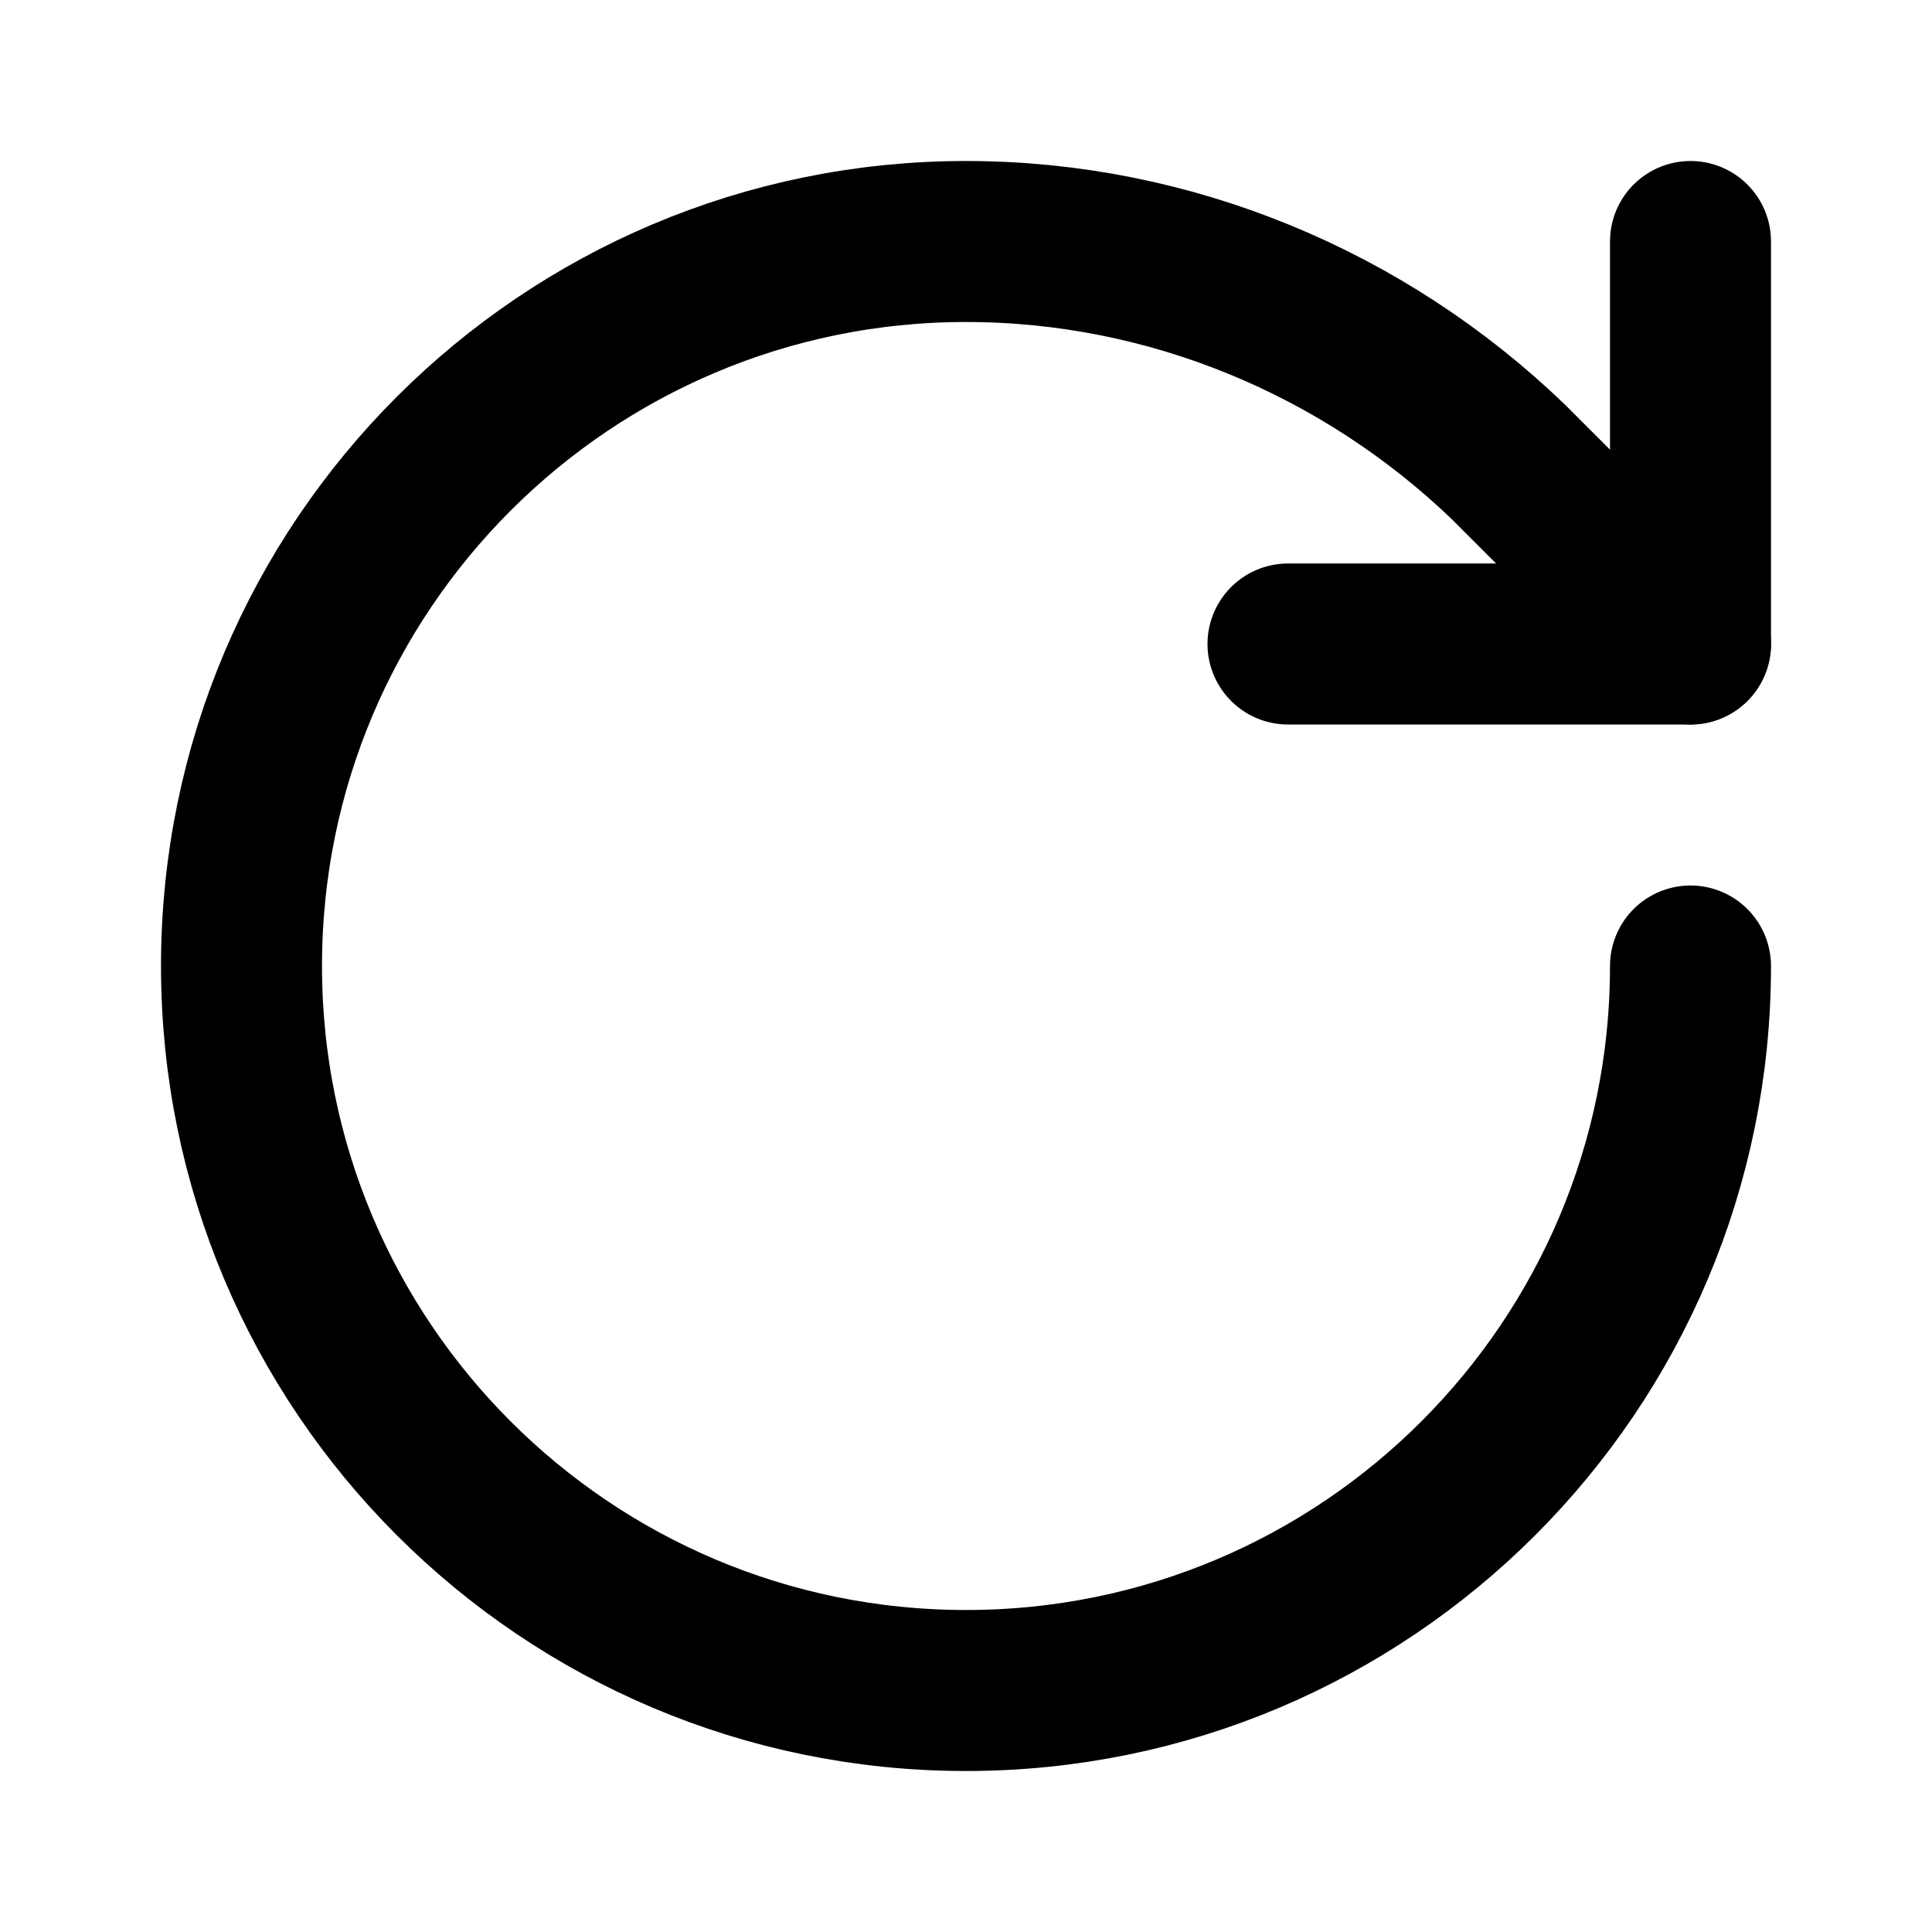
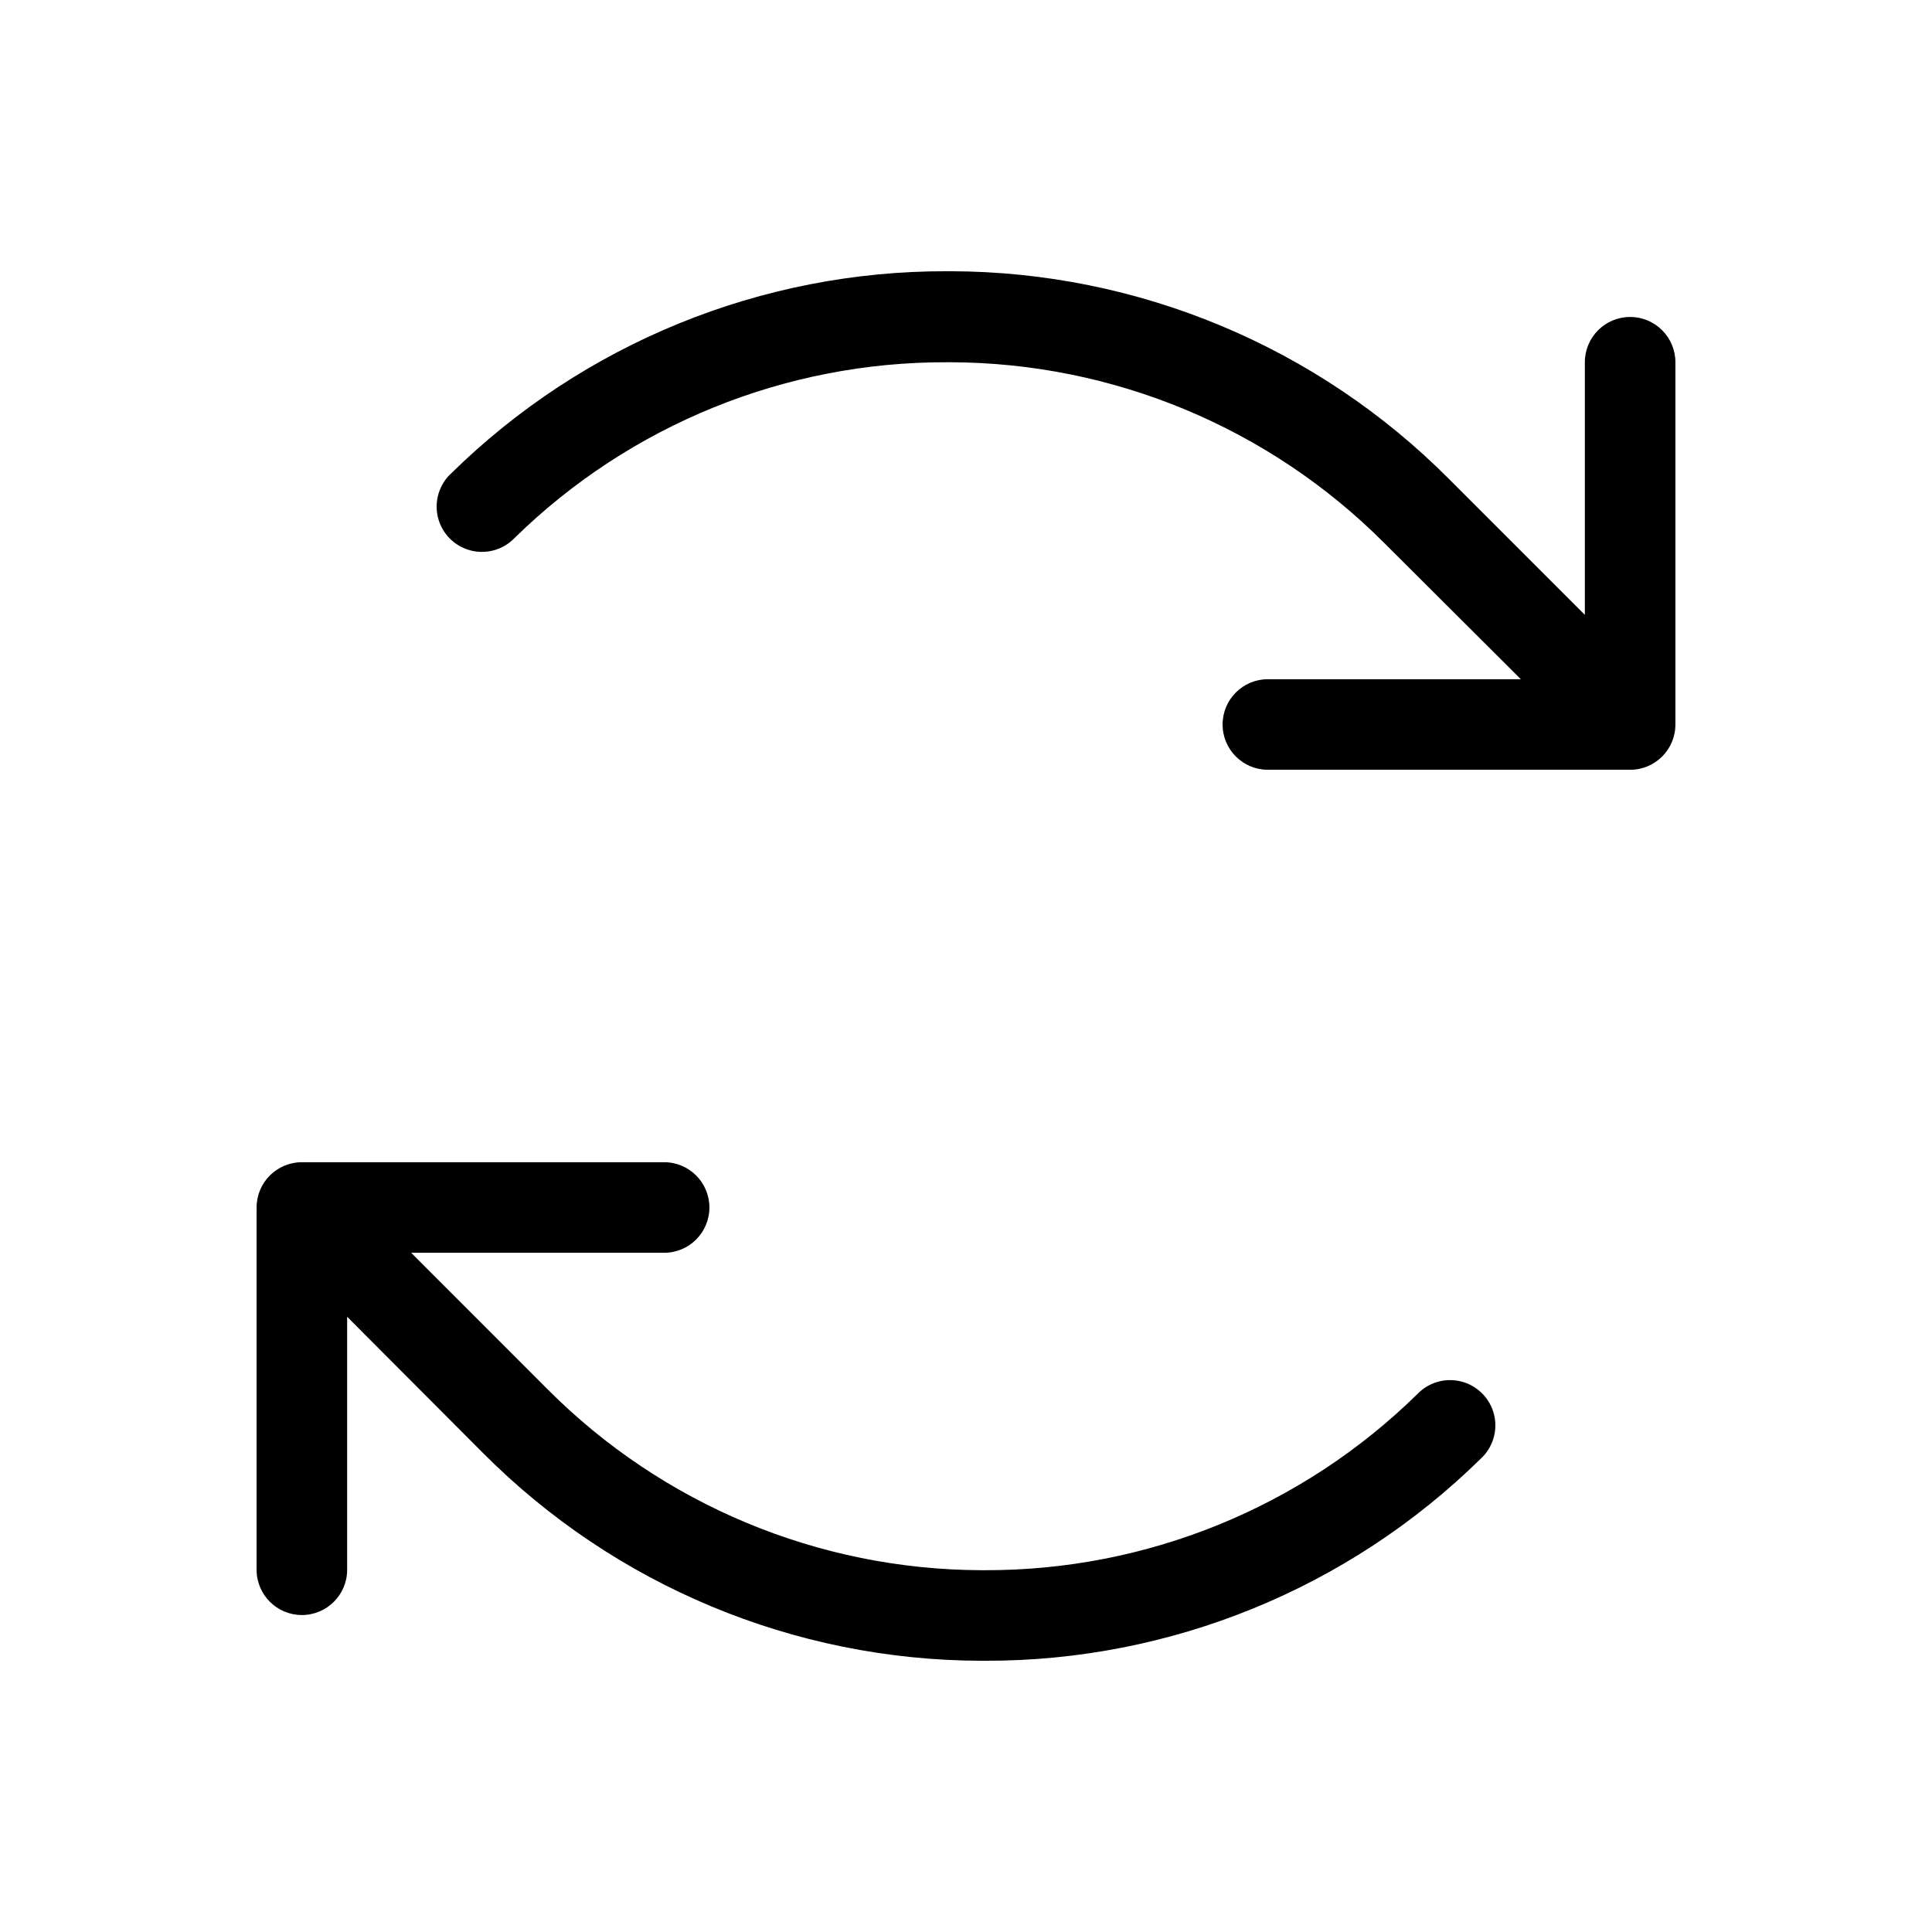
- <svg xmlns="http://www.w3.org/2000/svg" width="24" height="24" viewBox="0 0 24 24" fill="none" stroke="currentColor" stroke-width="2" stroke-linecap="round" stroke-linejoin="round">
-   <path d="M21 12a9 9 0 1 1-9-9c2.52 0 4.93 1 6.74 2.74L21 8" />
-   <path d="M21 3v5h-5" />
+ <svg xmlns="http://www.w3.org/2000/svg" viewBox="0 0 256 256" fill="currentColor">
+   <path d="M222,48V96a6,6,0,0,1-6,6H168a6,6,0,0,1,0-12h33.52L183.47,72a81.51,81.51,0,0,0-57.53-24h-.46A81.5,81.5,0,0,0,68.19,71.28a6,6,0,1,1-8.38-8.58,93.38,93.38,0,0,1,65.67-26.76H126a93.45,93.45,0,0,1,66,27.53l18,18V48a6,6,0,0,1,12,0ZM187.81,184.72a81.5,81.5,0,0,1-57.29,23.34h-.46a81.51,81.51,0,0,1-57.53-24L54.48,166H88a6,6,0,0,0,0-12H40a6,6,0,0,0-6,6v48a6,6,0,0,0,12,0V174.48l18,18.05a93.45,93.45,0,0,0,66,27.53h.52a93.38,93.38,0,0,0,65.67-26.76,6,6,0,1,0-8.38-8.58Z" />
</svg>
